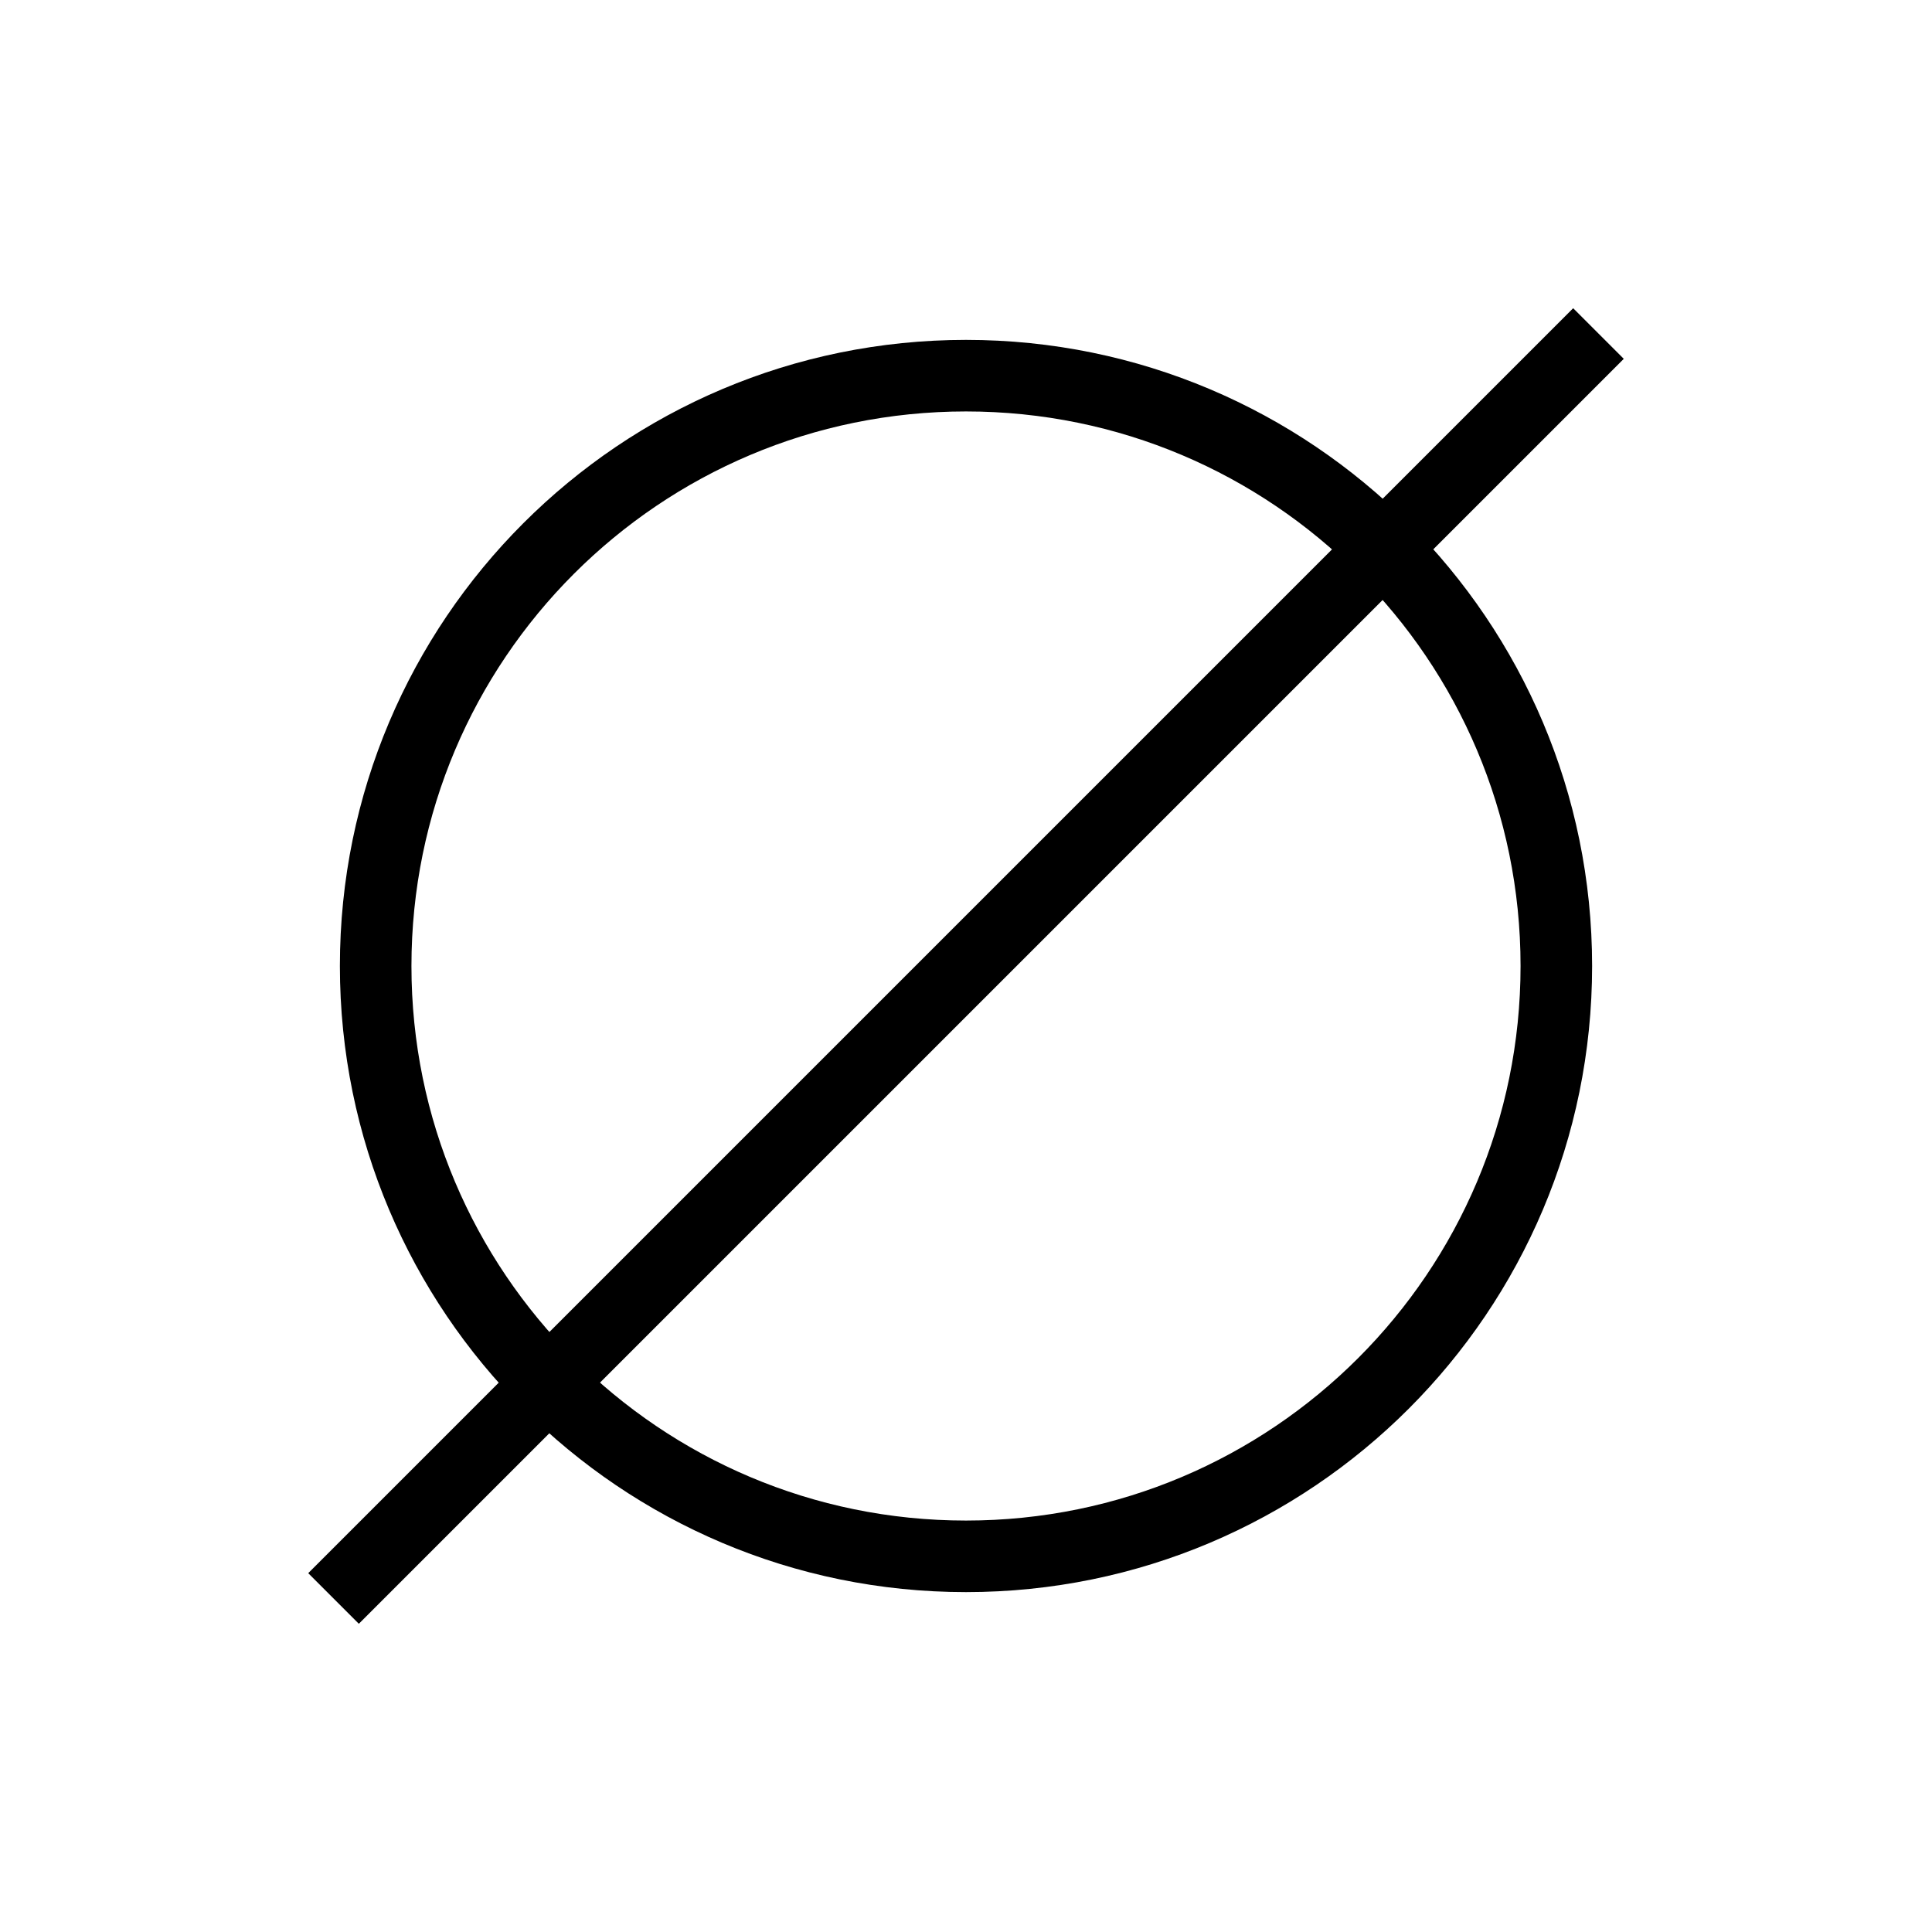
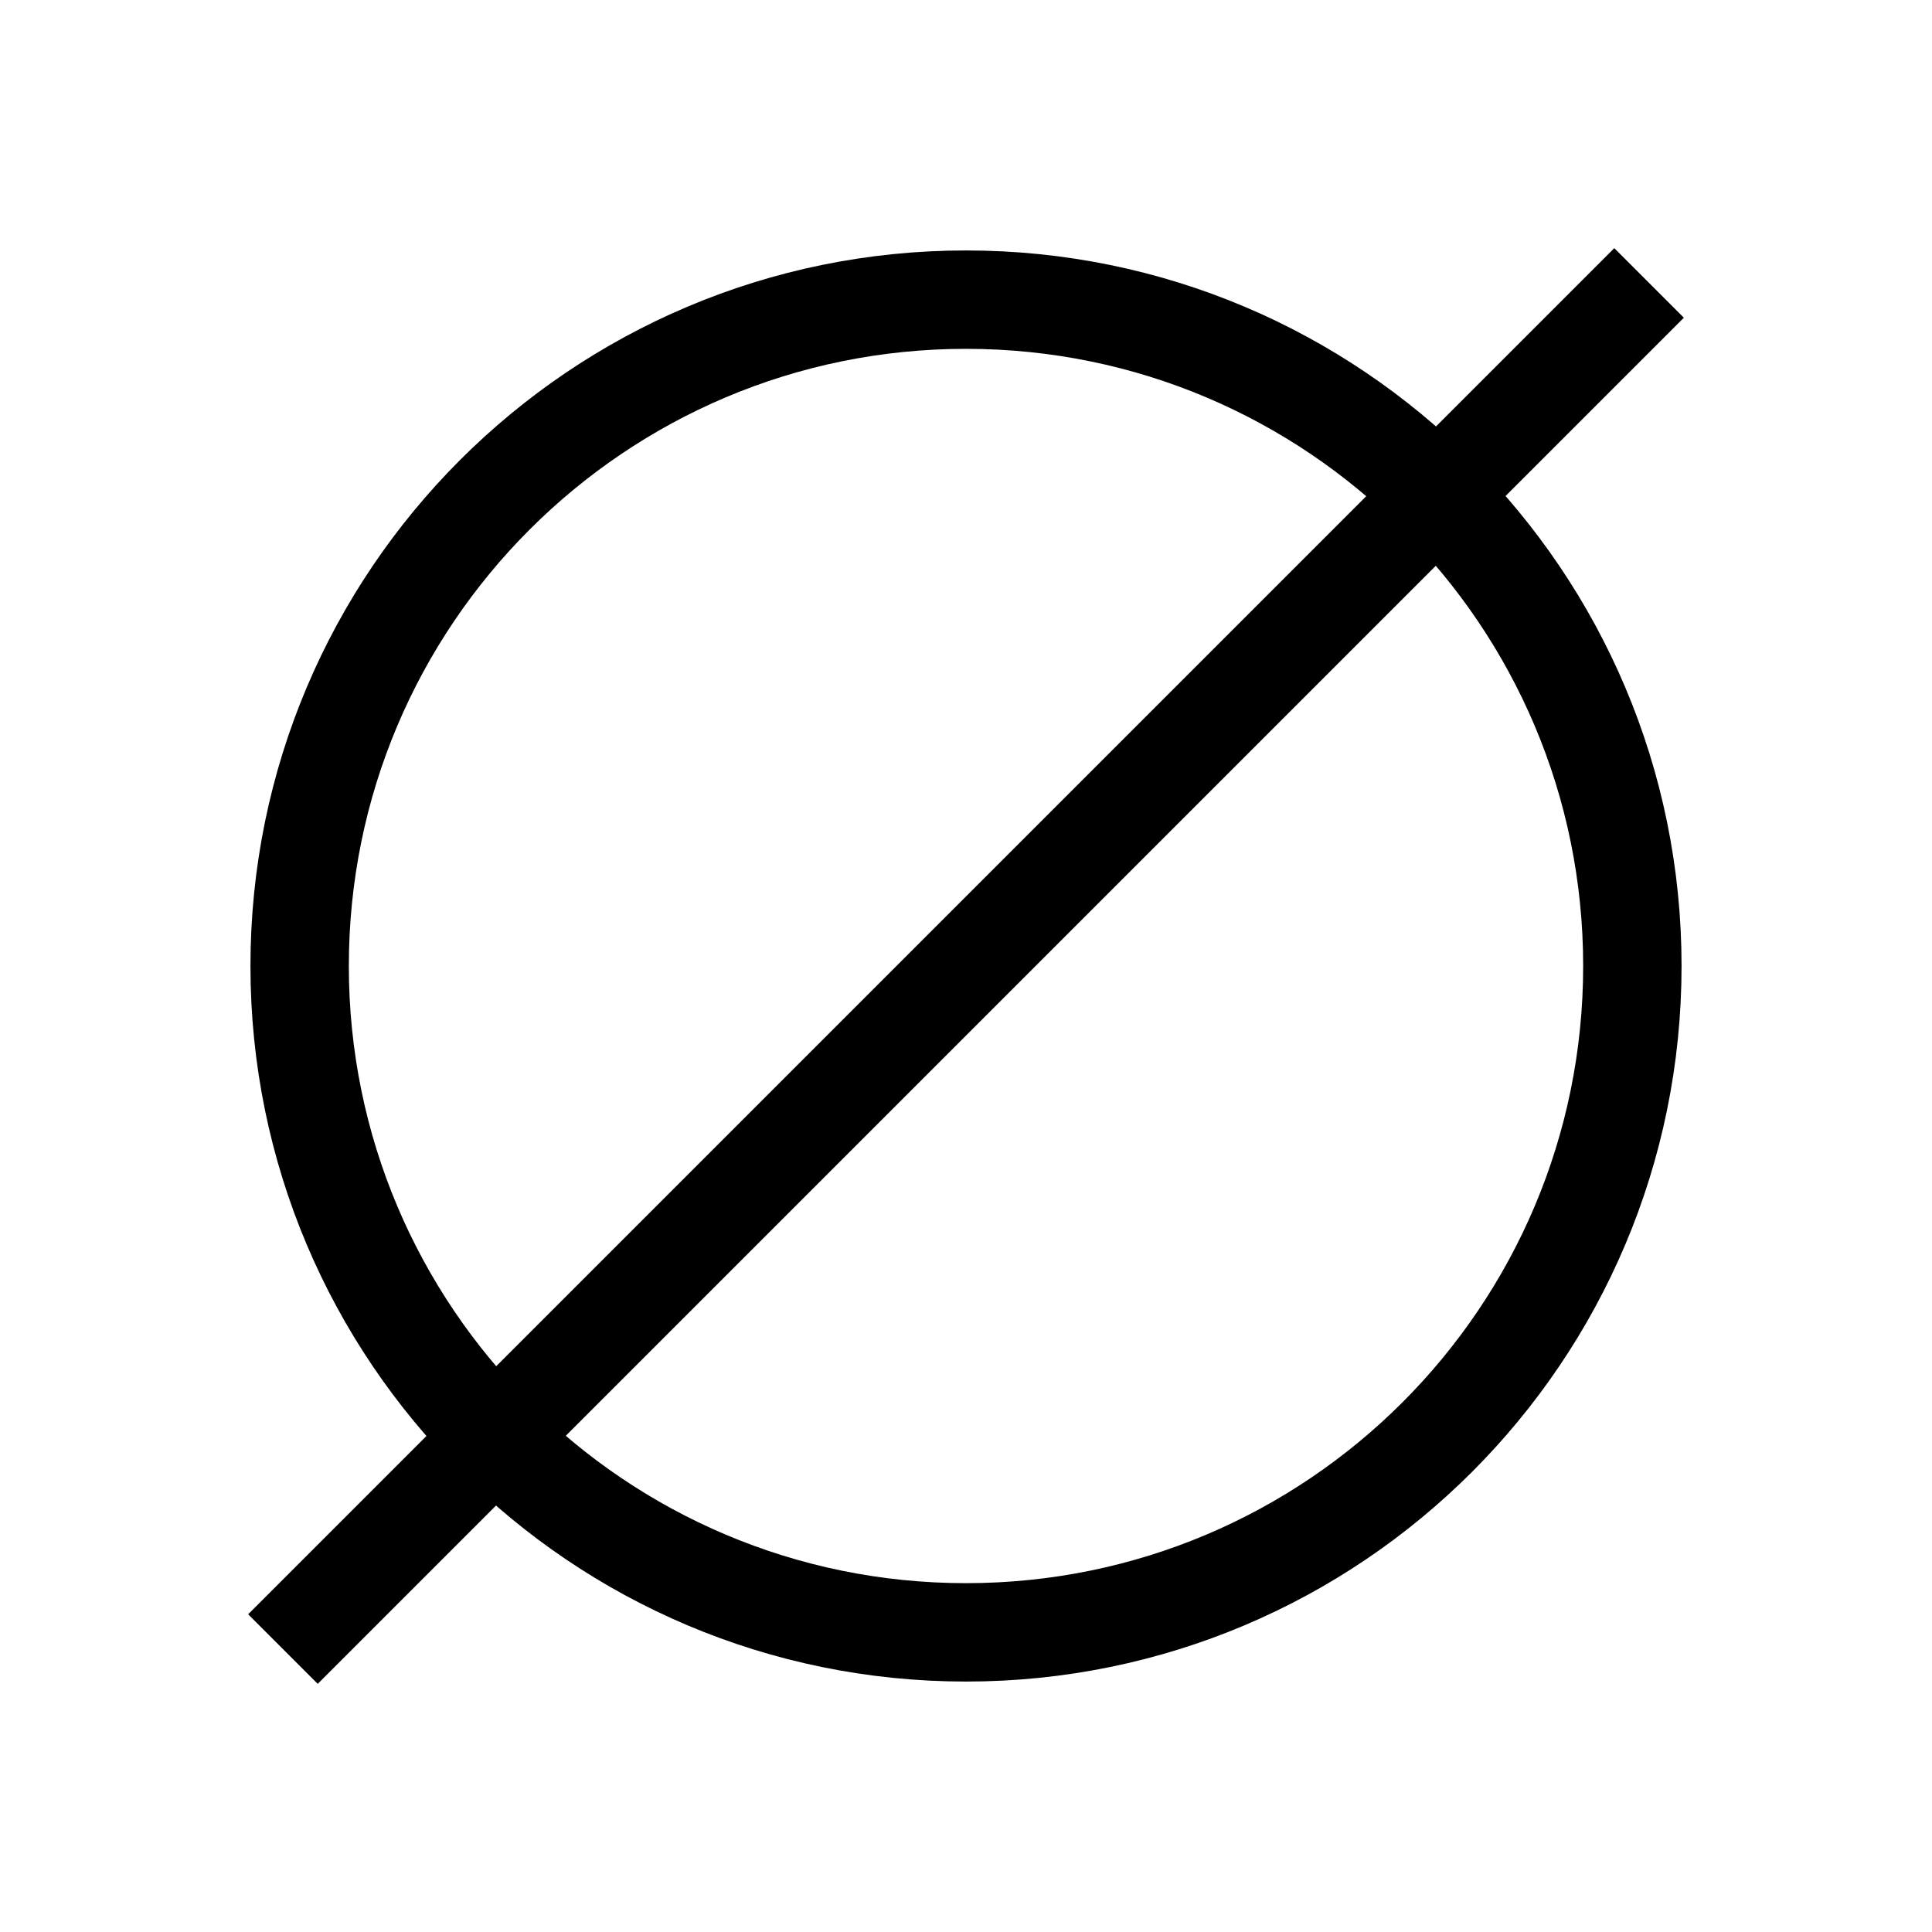
- <svg xmlns="http://www.w3.org/2000/svg" width="1080mm" height="1080mm" viewBox="0 0 1080 1080" version="1.1" id="svg8">
+ <svg xmlns="http://www.w3.org/2000/svg" width="1080" height="1080" viewBox="0 0 285.75 285.75" version="1.1" id="svg8">
  <defs id="defs2" />
-   <g id="layer2" />
  <g id="layer1" transform="translate(0,782.9999)">
-     <circle style="opacity:1;fill:none;fill-opacity:1;stroke:#000000;stroke-width:40;stroke-linejoin:miter;stroke-miterlimit:4;stroke-dasharray:none;stroke-opacity:1" id="path829" cx="540" cy="-243" r="330" />
-     <path style="fill:none;stroke:#000000;stroke-width:40;stroke-linecap:butt;stroke-linejoin:miter;stroke-miterlimit:4;stroke-dasharray:none;stroke-opacity:1" d="M 186.447,110.553 893.553,-596.553 Z" id="path831" />
+     <circle style="opacity:1;fill:none;fill-opacity:1;stroke:#000000;stroke-width:14.552;stroke-linejoin:miter;stroke-miterlimit:4;stroke-dasharray:none;stroke-opacity:1" id="path829" cx="142.875" cy="-640.125" r="98.557" />
+     <rect style="opacity:1;fill:#000000;fill-opacity:1;fill-rule:evenodd;stroke:none;stroke-width:0.265;stroke-linecap:butt;stroke-linejoin:miter;stroke-miterlimit:4;stroke-dasharray:none;stroke-dashoffset:0;stroke-opacity:1" id="rect1" width="14.552" height="285.75" x="-358.885" y="-696.54" transform="rotate(45)" />
  </g>
</svg>
